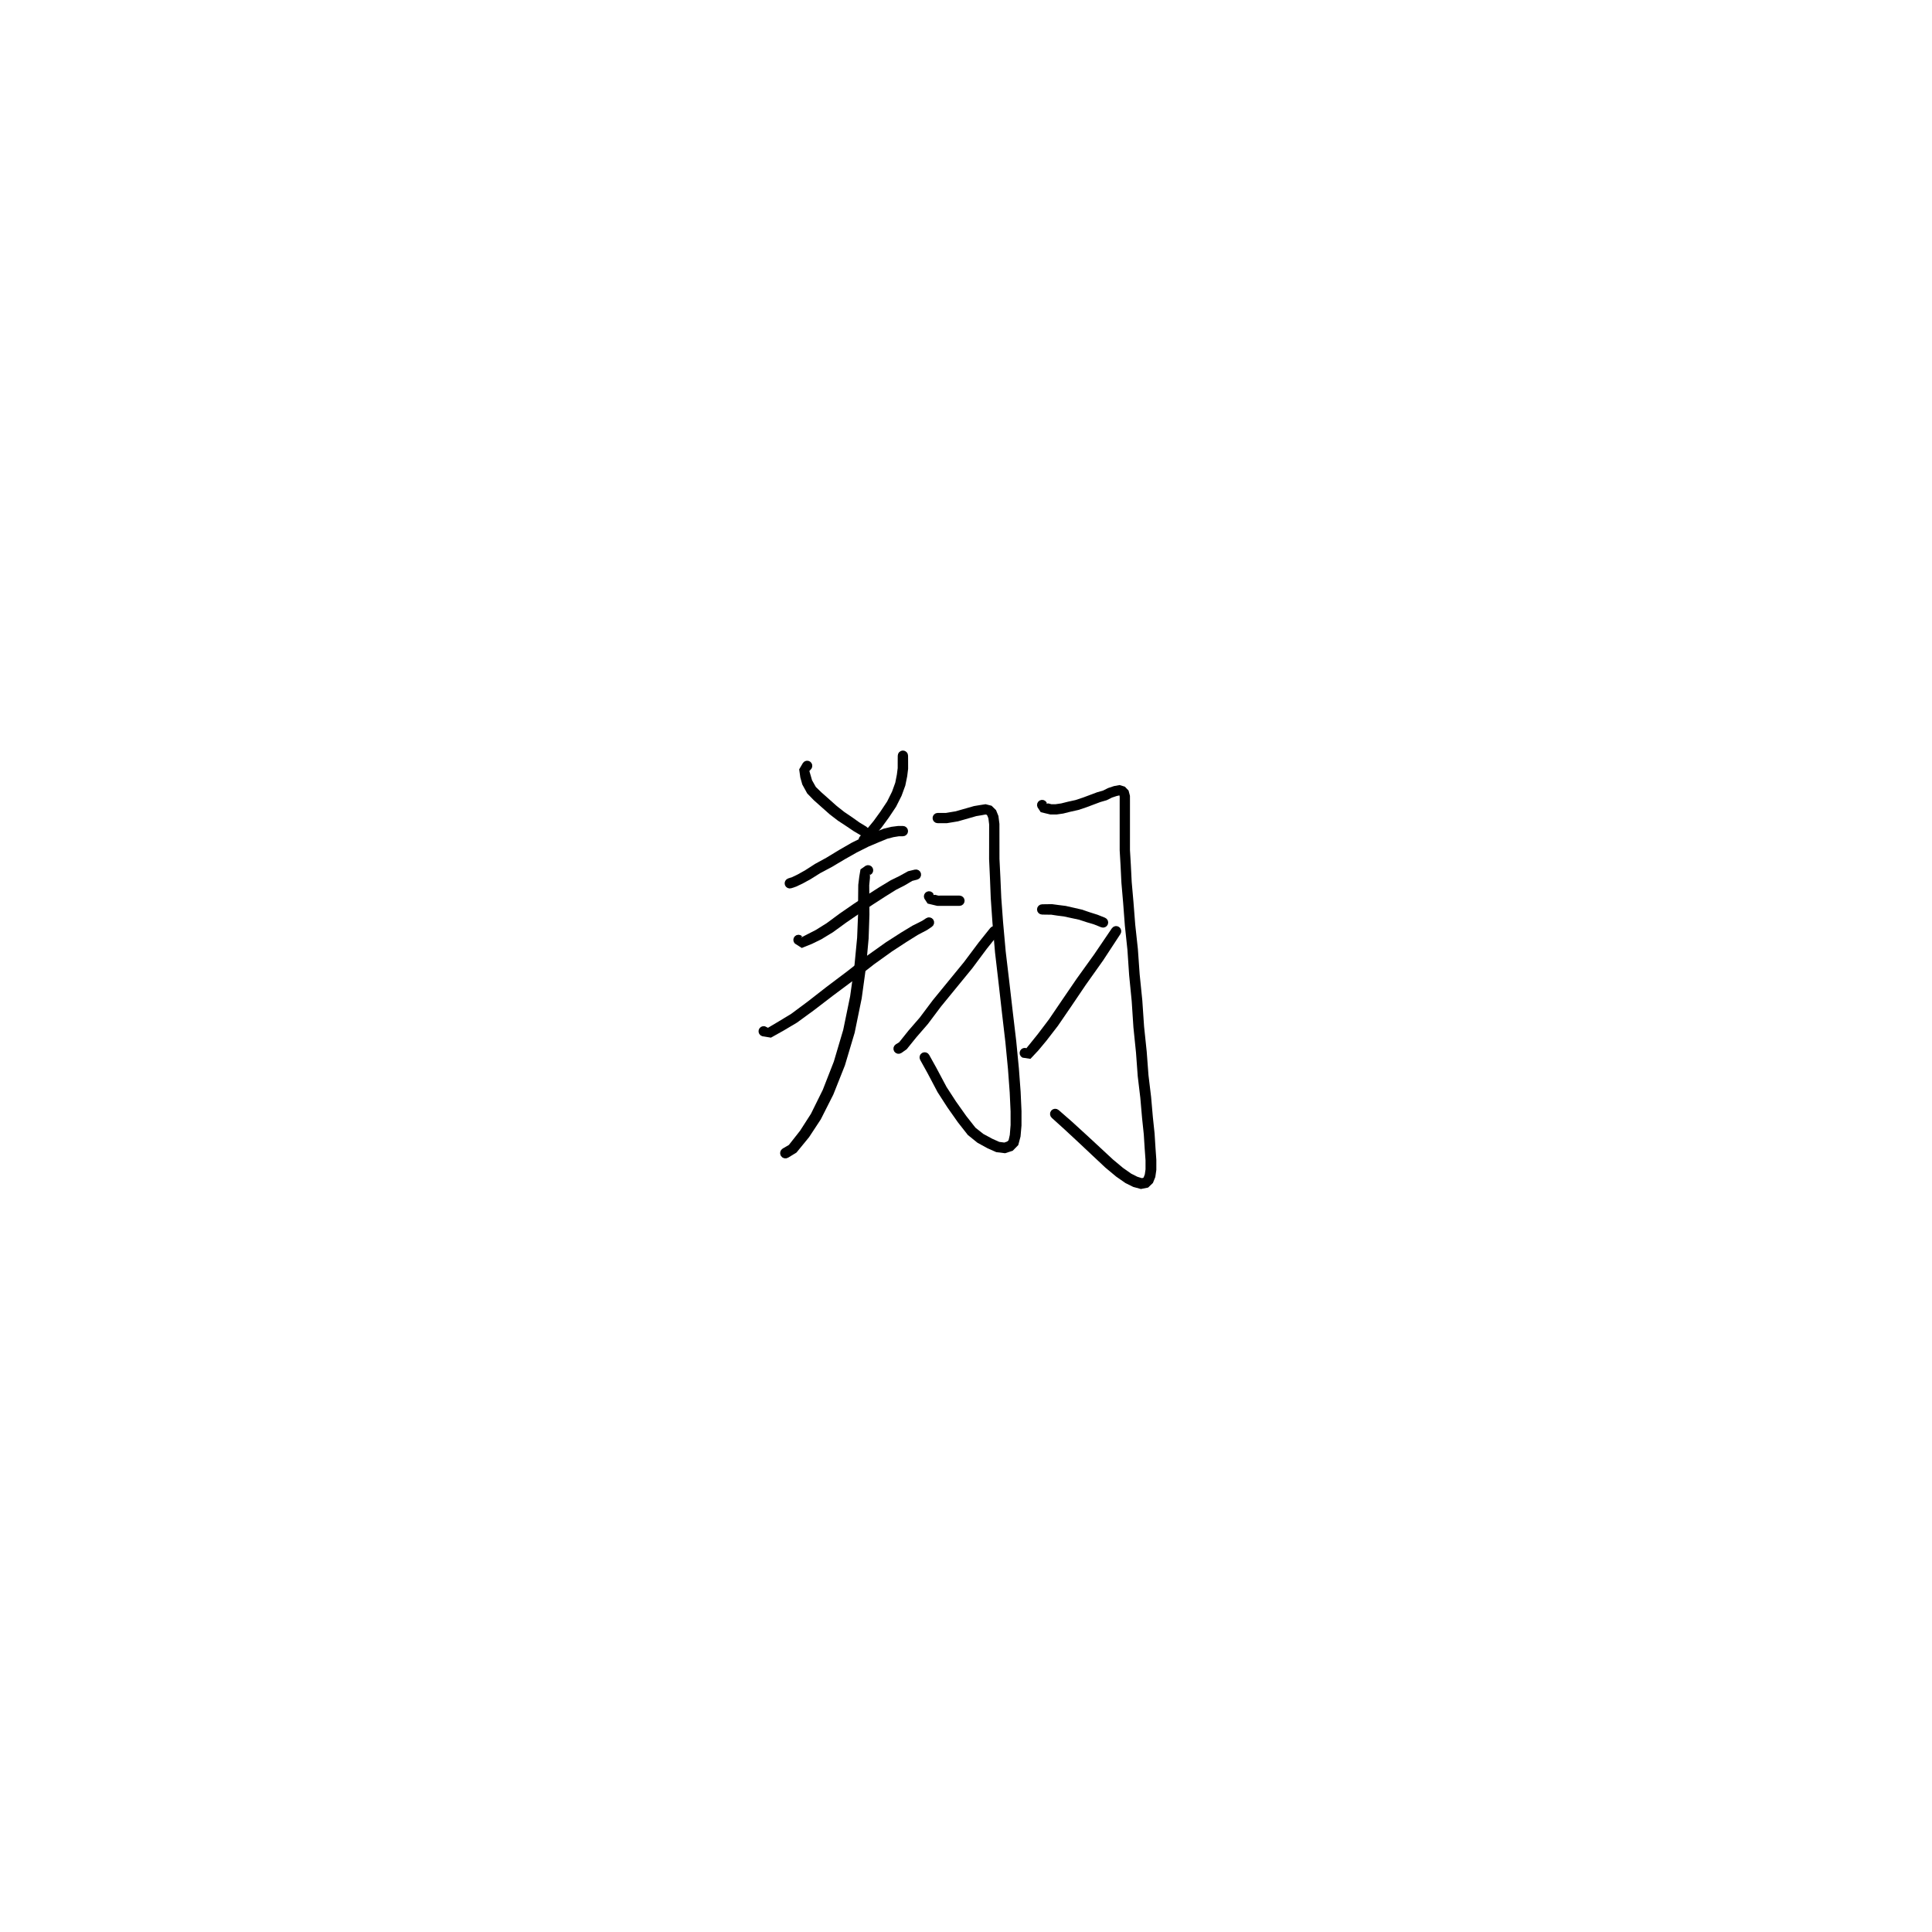
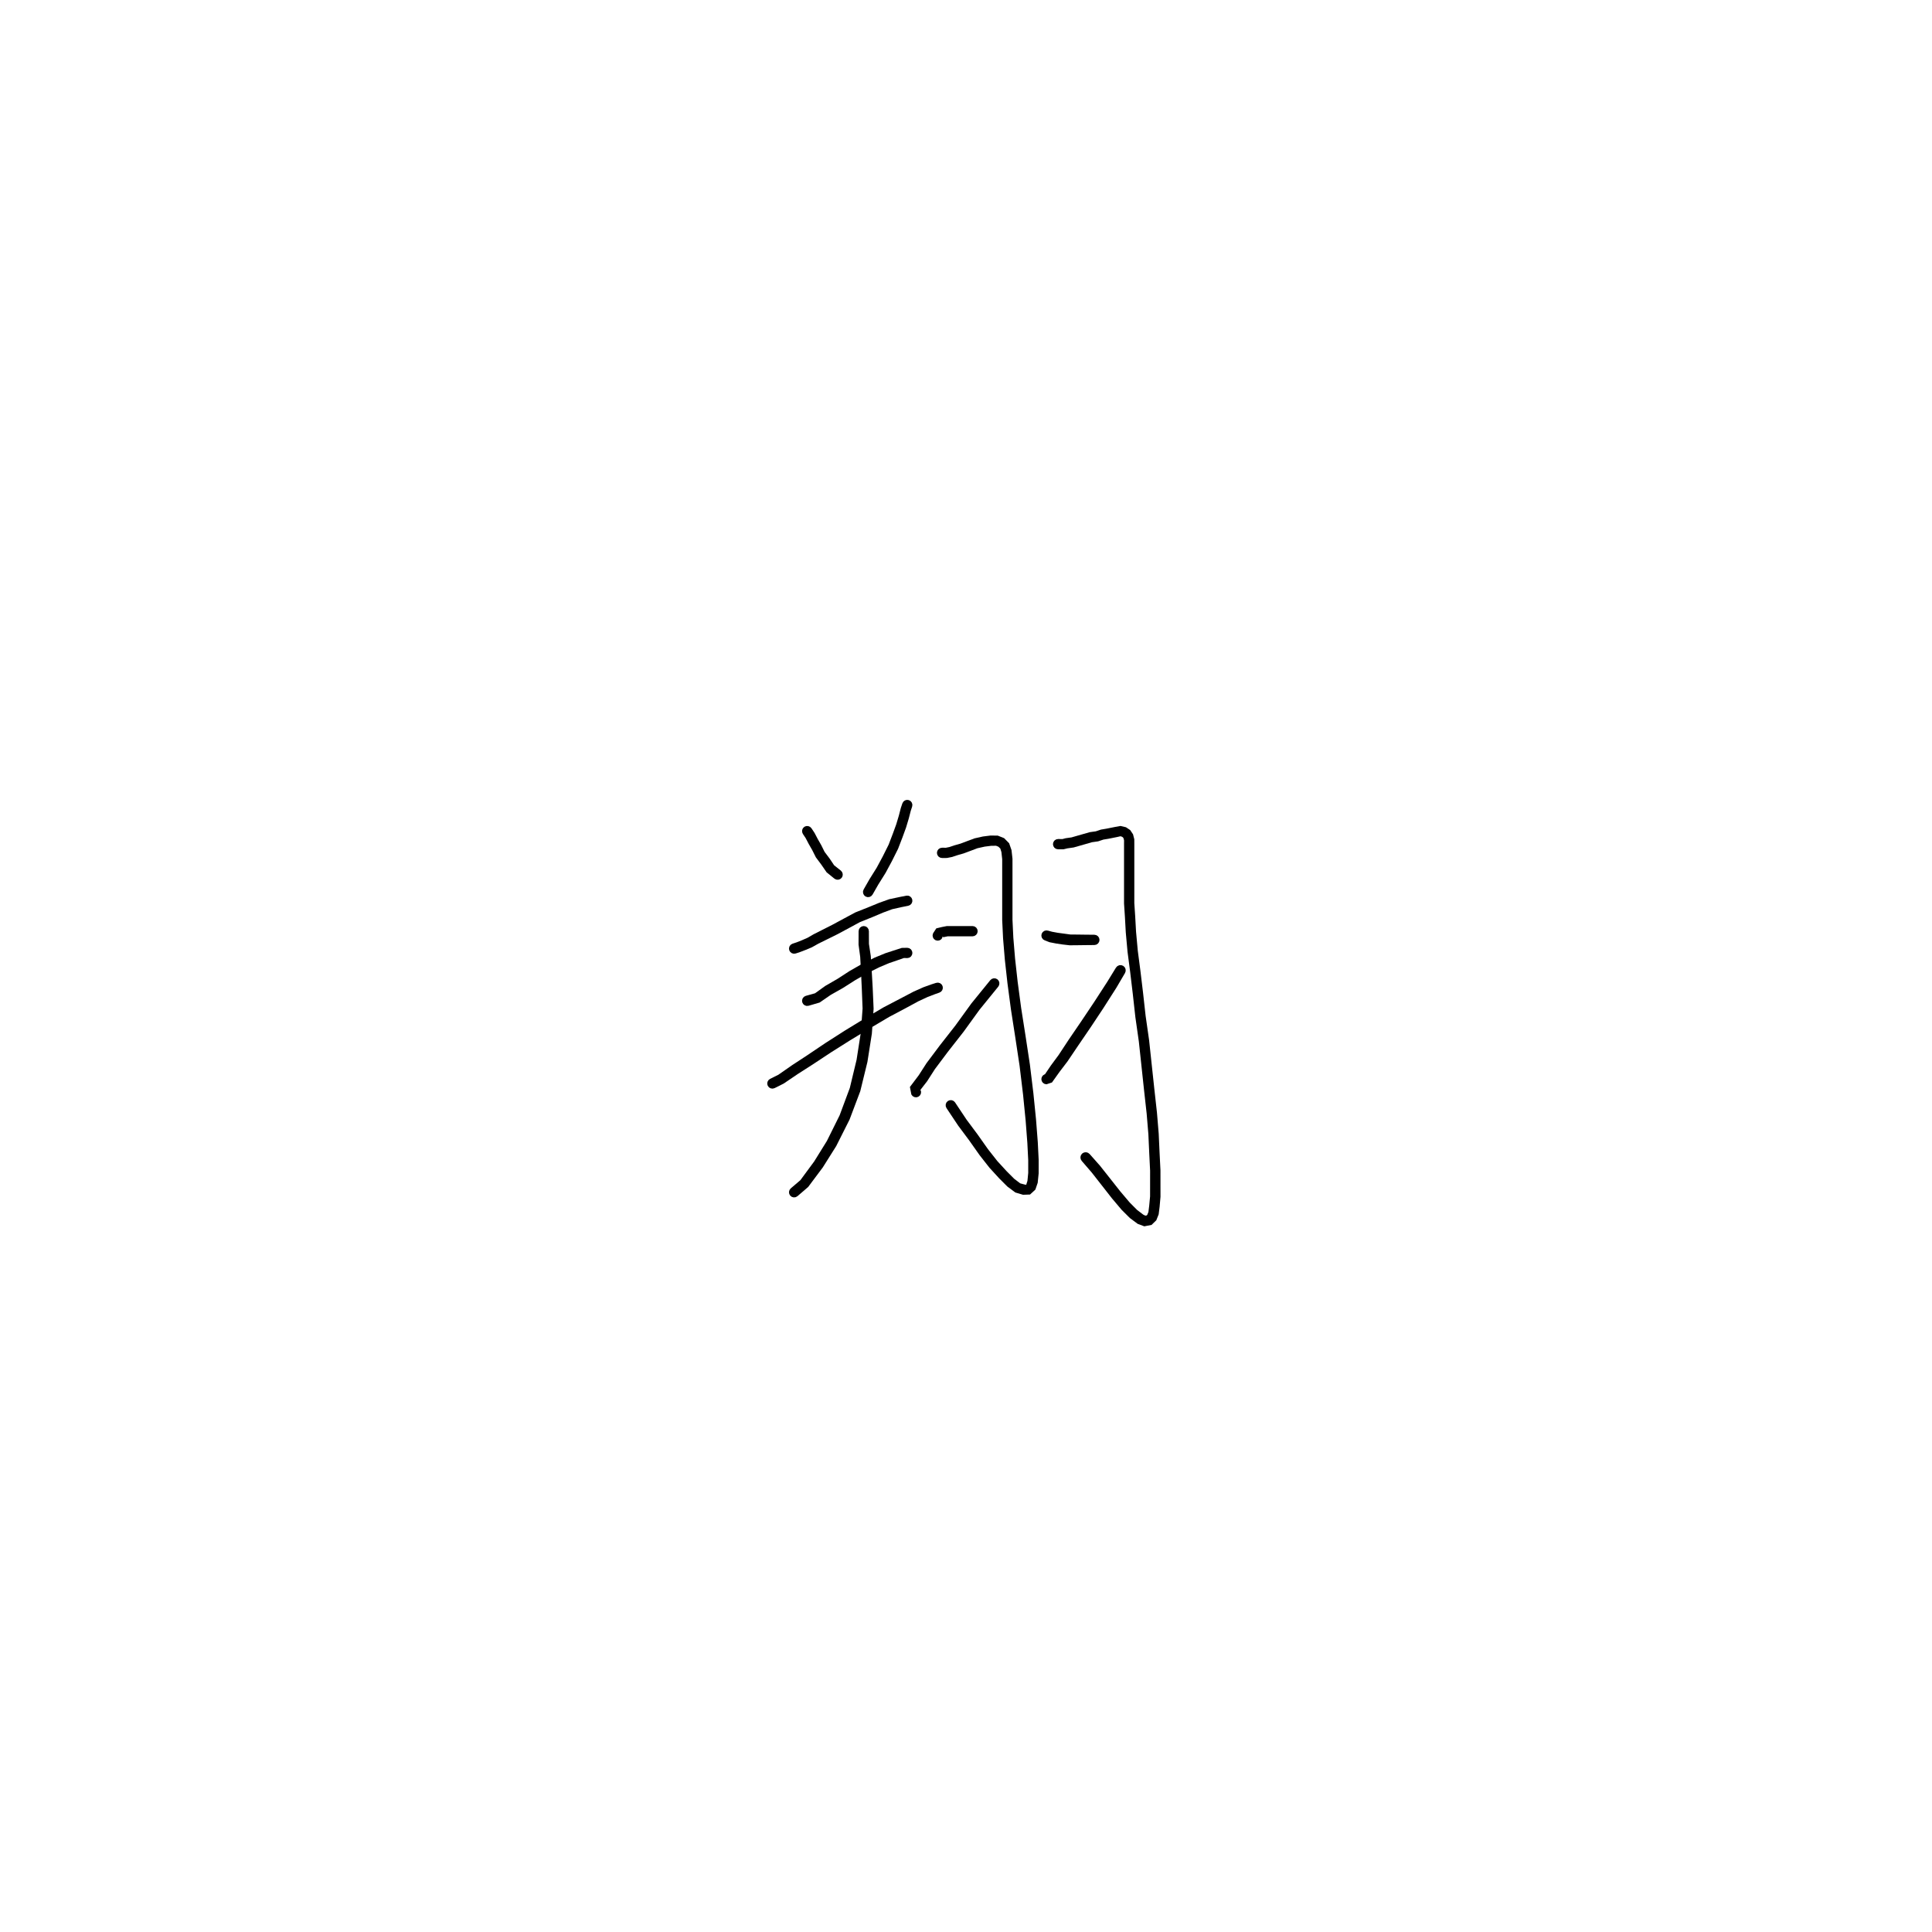
<svg xmlns="http://www.w3.org/2000/svg" viewBox="-300 -300 900 900" width="900" height="900" overflow="visible">
-   <path d="M 74.02 55.428 L 72.29 58.388 L 72.822 62.188 L 73.744 65.453 L 76.031 69.615 L 79.139 72.801 L 82.834 76.093 L 86.55 79.384 L 90.355 82.304 L 94.082 84.751 L 97.669 87.171 L 101.132 89.217 L 102.012 89.532 L 102.946 89.487 L 103.791 89.088 L 104.42 88.395 L 104.735 87.515 L 104.69 86.581 L 104.29 85.736 L 103.598 85.107 L 100.304 83.099 L 96.864 80.655 L 93.293 78.236 L 89.802 75.481 L 86.22 72.285 L 82.617 69.091 L 80.05 66.601 L 78.283 63.466 L 77.583 61.055 L 77.034 59.179 L 78.007 58.086 L 78.364 57.222 L 78.363 56.287 L 78.005 55.423 L 77.343 54.763 L 76.479 54.406 L 75.544 54.407 L 74.68 54.766 Z" fill="black" fill-rule="nonzero" />
-   <path d="M 123.004 52.703 L 123.01 52.027 L 122.827 51.108 L 122.307 50.328 L 121.527 49.808 L 120.608 49.625 L 119.689 49.808 L 118.909 50.328 L 118.389 51.108 L 118.206 52.027 L 118.212 52.703 L 118.394 53.62 L 118.914 54.397 L 119.691 54.917 L 120.608 55.099 L 121.525 54.917 L 122.303 54.397 L 122.822 53.62 Z M 118.206 52.027 L 118.191 53.514 L 118.182 55.135 L 118.179 57.811 L 117.798 60.815 L 117.055 64.603 L 115.551 68.765 L 113.255 73.38 L 110.122 78.088 L 106.958 82.45 L 103.277 86.922 L 100.67 89.522 L 100.151 90.299 L 99.969 91.216 L 100.151 92.133 L 100.67 92.911 L 101.448 93.43 L 102.365 93.612 L 103.282 93.43 L 104.059 92.911 L 106.859 90.106 L 110.744 85.388 L 114.067 80.831 L 117.42 75.809 L 119.99 70.695 L 121.729 65.938 L 122.607 61.617 L 123.038 58.135 L 123.034 55.135 L 123.025 53.514 L 123.01 52.027 L 122.827 51.108 L 122.307 50.328 L 121.527 49.808 L 120.608 49.625 L 119.689 49.808 L 118.909 50.328 L 118.389 51.108 Z" fill="black" fill-rule="nonzero" />
-   <path d="M 68.663 113.76 L 70.854 113.023 L 73.882 111.594 L 77.67 109.518 L 82.119 106.722 L 87.388 103.926 L 93.511 100.294 L 99.113 97.118 L 104.649 94.34 L 109.401 92.335 L 113.286 90.738 L 116.224 89.972 L 118.781 89.559 L 120.608 89.558 L 121.525 89.376 L 122.303 88.857 L 122.822 88.079 L 123.004 87.162 L 122.822 86.245 L 122.303 85.468 L 121.525 84.948 L 120.608 84.766 L 118.381 84.766 L 115.262 85.163 L 111.714 86.019 L 107.491 87.665 L 102.513 89.714 L 96.698 92.611 L 90.949 95.923 L 84.909 99.588 L 79.638 102.468 L 75.167 105.347 L 71.658 107.325 L 69.011 108.599 L 67.148 109.213 L 66.335 109.676 L 65.762 110.415 L 65.515 111.317 L 65.632 112.244 L 66.095 113.057 L 66.834 113.63 L 67.736 113.877 Z" fill="black" fill-rule="nonzero" />
-   <path d="M 70.265 139.532 L 73.497 141.603 L 78.29 139.667 L 82.524 137.6 L 87.994 134.285 L 94.133 129.814 L 100.582 125.399 L 106.625 121.36 L 112.25 117.719 L 117.397 114.505 L 121.38 112.473 L 124.969 110.354 L 127.27 109.757 L 128.116 109.358 L 128.744 108.665 L 129.059 107.785 L 129.014 106.851 L 128.615 106.006 L 127.922 105.378 L 127.042 105.062 L 126.108 105.108 L 123.004 105.862 L 119.025 108.068 L 114.901 110.089 L 109.506 113.362 L 103.781 117.019 L 97.661 121.087 L 91.137 125.591 L 85.114 130.04 L 80.043 133.211 L 76.169 135.198 L 73.125 136.775 L 73.654 136.143 L 72.876 135.624 L 71.959 135.442 L 71.042 135.624 L 70.265 136.143 L 69.746 136.921 L 69.563 137.838 L 69.746 138.755 Z" fill="black" fill-rule="nonzero" />
-   <path d="M 55.162 182.73 L 59.135 183.376 L 65.075 180.054 L 71.304 176.351 L 79.134 170.631 L 88.084 163.767 L 97.839 156.49 L 107.152 149.221 L 115.562 143.187 L 122.363 138.752 L 127.511 135.534 L 131.933 133.197 L 134.099 131.724 L 134.761 131.063 L 135.12 130.2 L 135.121 129.265 L 134.764 128.401 L 134.104 127.739 L 133.24 127.38 L 132.305 127.379 L 131.441 127.736 L 129.553 128.965 L 125.056 131.223 L 119.664 134.491 L 112.681 138.975 L 104.064 145.103 L 94.728 152.429 L 85.024 159.746 L 76.137 166.667 L 68.561 172.297 L 62.627 175.892 L 57.757 178.786 L 56.324 178.081 L 55.391 178.035 L 54.51 178.351 L 53.818 178.979 L 53.419 179.824 L 53.373 180.758 L 53.688 181.638 L 54.317 182.331 Z" fill="black" fill-rule="nonzero" />
-   <path d="M 103.32 103.262 L 100.853 104.987 L 100.279 108.378 L 99.81 112.186 L 99.75 117.973 L 99.715 126.025 L 99.281 136.845 L 98.044 149.682 L 96.021 164.127 L 92.808 179.739 L 88.432 194.52 L 83.285 207.695 L 77.773 218.845 L 72.705 226.736 L 67.485 233.364 L 64.607 235.043 L 63.893 235.691 L 63.481 236.563 L 63.434 237.526 L 63.76 238.433 L 64.407 239.148 L 65.279 239.559 L 66.242 239.606 L 67.15 239.281 L 71.028 236.907 L 76.889 229.751 L 82.362 221.426 L 88.202 209.872 L 93.595 196.291 L 98.138 181.072 L 101.412 165.062 L 103.443 150.318 L 104.638 137.209 L 105.014 126.137 L 104.979 117.973 L 104.919 112.408 L 105.261 108.919 L 105.228 107.175 L 105.464 107.549 L 106.202 106.975 L 106.665 106.163 L 106.782 105.236 L 106.535 104.334 L 105.962 103.595 L 105.15 103.132 L 104.222 103.015 Z" fill="black" fill-rule="nonzero" />
-   <path d="M 136.824 83.477 L 138.851 83.477 L 141.095 83.467 L 143.705 83.039 L 146.282 82.605 L 149.239 81.764 L 152.077 80.953 L 154.796 80.173 L 157.083 79.796 L 159.122 79.423 L 159.554 79.513 L 159.927 79.919 L 160.435 81.215 L 160.783 84.045 L 160.775 88.378 L 160.77 93.243 L 160.758 100.199 L 161.149 108.757 L 161.537 118.52 L 162.331 129.929 L 163.529 143.769 L 165.139 157.587 L 166.747 171.778 L 168.353 185.542 L 169.557 198.057 L 170.361 208.94 L 170.764 217.77 L 170.771 224.098 L 170.404 228.679 L 169.844 231.172 L 169.185 231.772 L 167.863 232.242 L 165.499 231.94 L 162.256 230.488 L 158.057 228.218 L 154.412 225.331 L 150.135 219.898 L 145.319 213.101 L 140.938 206.355 L 136.23 197.509 L 132.838 191.404 L 132.233 190.691 L 131.402 190.264 L 130.47 190.187 L 129.58 190.473 L 128.867 191.078 L 128.439 191.909 L 128.363 192.841 L 128.649 193.731 L 132.014 199.788 L 136.764 208.781 L 141.303 215.818 L 146.217 222.805 L 150.858 228.723 L 155.321 232.322 L 160.041 234.917 L 164.096 236.709 L 168.218 237.217 L 171.761 236.066 L 174.345 233.423 L 175.406 229.429 L 175.851 224.28 L 175.858 217.636 L 175.45 208.628 L 174.632 197.619 L 173.404 184.998 L 171.767 171.195 L 170.132 157.008 L 168.498 143.258 L 167.264 129.531 L 166.436 118.237 L 166.013 108.541 L 165.593 100.072 L 165.581 93.243 L 165.576 88.378 L 165.569 83.793 L 165.105 80.137 L 163.991 77.379 L 161.932 75.352 L 159.122 74.631 L 156.295 75.069 L 153.718 75.503 L 150.761 76.345 L 147.923 77.155 L 145.204 77.935 L 142.917 78.312 L 140.661 78.695 L 138.851 78.685 L 136.824 78.685 L 135.907 78.867 L 135.13 79.387 L 134.61 80.164 L 134.428 81.081 L 134.61 81.998 L 135.13 82.775 L 135.907 83.295 Z" fill="black" fill-rule="nonzero" />
-   <path d="M 130.627 118.639 L 132.117 120.913 L 134.733 121.539 L 136.559 121.979 L 138.851 121.994 L 141.284 121.994 L 143.581 121.996 L 146.959 121.991 L 147.876 121.808 L 148.654 121.289 L 149.173 120.512 L 149.356 119.595 L 149.173 118.678 L 148.654 117.9 L 147.876 117.381 L 146.959 117.198 L 143.581 117.193 L 141.284 117.195 L 138.851 117.195 L 137.089 117.21 L 135.673 116.839 L 134.775 116.925 L 134.914 116.496 L 134.34 115.757 L 133.528 115.294 L 132.6 115.177 L 131.699 115.424 L 130.96 115.998 L 130.497 116.81 L 130.38 117.737 Z" fill="black" fill-rule="nonzero" />
-   <path d="M 119.91 190.507 L 122.353 188.804 L 126.913 183.167 L 132.221 177.047 L 138.315 168.922 L 145.582 160.04 L 152.913 151.08 L 159.67 142.002 L 165.047 135.281 L 165.477 134.451 L 165.557 133.519 L 165.275 132.628 L 164.673 131.913 L 163.843 131.482 L 162.911 131.402 L 162.02 131.685 L 161.305 132.287 L 155.871 139.08 L 149.114 148.109 L 141.85 156.987 L 134.523 165.943 L 128.455 174.034 L 123.222 180.076 L 118.863 185.52 L 117.252 186.52 L 116.59 187.18 L 116.231 188.044 L 116.23 188.979 L 116.587 189.843 L 117.248 190.505 L 118.111 190.863 L 119.046 190.864 Z" fill="black" fill-rule="nonzero" />
-   <path d="M 183.33 76.072 L 184.819 78.345 L 187.435 78.975 L 189.288 79.419 L 192.144 79.425 L 195.269 78.98 L 198.591 78.151 L 202.332 77.313 L 206.136 76.044 L 209.422 74.811 L 212.582 73.625 L 215.522 72.777 L 218.016 71.536 L 220.158 70.825 L 221.554 70.504 L 221.537 70.568 L 221.438 70.396 L 221.602 71.184 L 221.59 73.378 L 221.59 75.811 L 221.59 78.649 L 221.59 81.892 L 221.59 85.946 L 221.59 90.405 L 221.591 96.158 L 221.997 103.102 L 222.4 111.248 L 223.204 120.602 L 224.003 131.17 L 225.202 142.511 L 225.995 154.262 L 227.193 166.422 L 227.99 178.589 L 229.194 190.358 L 229.996 201.322 L 231.208 211.478 L 232.015 220.78 L 232.823 228.459 L 233.226 234.898 L 233.63 240.506 L 233.633 244.725 L 233.298 247.091 L 232.791 248.391 L 232.585 248.683 L 231.9 248.818 L 229.8 248.169 L 226.948 246.727 L 223.13 244.041 L 218.407 240.095 L 212.359 234.475 L 206.249 228.818 L 199.31 222.476 L 193.162 217.11 L 192.347 216.632 L 191.412 216.503 L 190.498 216.741 L 189.745 217.311 L 189.268 218.126 L 189.138 219.061 L 189.376 219.975 L 189.946 220.728 L 195.96 226.172 L 202.805 232.533 L 208.857 238.227 L 214.972 243.959 L 219.978 248.121 L 224.269 251.111 L 227.903 252.912 L 231.478 253.884 L 234.848 253.209 L 237.074 251.068 L 238.188 248.314 L 238.664 245.005 L 238.667 240.305 L 238.261 234.562 L 237.853 228.028 L 237.039 220.301 L 236.225 210.955 L 235.004 200.84 L 234.185 189.912 L 232.956 178.168 L 232.131 166.01 L 230.897 153.846 L 230.068 142.084 L 228.835 130.722 L 228.013 120.209 L 227.195 110.914 L 226.787 102.844 L 226.381 96.004 L 226.383 90.405 L 226.383 85.946 L 226.383 81.892 L 226.383 78.649 L 226.383 75.811 L 226.383 73.378 L 226.371 70.708 L 225.724 68.253 L 224.003 66.459 L 221.554 65.712 L 218.897 66.202 L 216.173 67.112 L 213.802 68.304 L 211.067 69.078 L 207.74 70.324 L 204.54 71.523 L 201.047 72.687 L 197.49 73.471 L 194.326 74.263 L 191.775 74.629 L 189.766 74.635 L 188.376 74.268 L 187.478 74.358 L 187.616 73.928 L 187.043 73.19 L 186.231 72.727 L 185.303 72.61 L 184.401 72.857 L 183.663 73.43 L 183.2 74.242 L 183.083 75.17 Z" fill="black" fill-rule="nonzero" />
-   <path d="M 185.473 126.045 L 187.5 126.077 L 189.744 126.104 L 192.442 126.516 L 195.581 126.908 L 199.127 127.679 L 202.657 128.435 L 206.22 129.602 L 209.675 130.638 L 212.961 131.955 L 213.881 132.126 L 214.795 131.932 L 215.566 131.403 L 216.076 130.62 L 216.247 129.701 L 216.054 128.786 L 215.525 128.015 L 214.741 127.505 L 211.27 126.119 L 207.699 124.992 L 203.965 123.727 L 200.197 122.862 L 196.446 122.011 L 193.099 121.592 L 190.121 121.194 L 187.5 121.22 L 185.473 121.252 L 184.556 121.435 L 183.779 121.954 L 183.259 122.732 L 183.077 123.649 L 183.259 124.566 L 183.779 125.343 L 184.556 125.862 Z" fill="black" fill-rule="nonzero" />
-   <path d="M 176.293 192.684 L 180.015 193.257 L 183.718 189.307 L 187.463 184.807 L 192.83 177.85 L 198.964 168.889 L 205.812 158.761 L 213.895 147.374 L 221.926 135.113 L 222.283 134.249 L 222.282 133.314 L 221.923 132.45 L 221.262 131.79 L 220.397 131.433 L 219.462 131.434 L 218.599 131.793 L 217.939 132.455 L 209.754 144.518 L 201.62 155.834 L 194.685 165.976 L 188.656 174.853 L 183.483 181.68 L 179.931 186.098 L 177.418 189.176 L 178.436 188.397 L 177.535 188.15 L 176.607 188.267 L 175.795 188.73 L 175.222 189.469 L 174.975 190.371 L 175.092 191.298 L 175.555 192.111 Z" fill="black" fill-rule="nonzero" />
+   <path d="M 74.02 88.491 L 75.295 90.397 L 76.75 93.178 L 78.359 95.993 L 80.063 99.378 L 82.577 102.744 L 85.073 106.365 L 88.706 109.304 L 89.536 109.734 L 90.467 109.814 L 91.359 109.531 L 92.074 108.929 L 92.504 108.099 L 92.584 107.168 L 92.302 106.277 L 91.7 105.561 L 88.576 103.095 L 86.477 99.959 L 84.127 96.838 L 82.587 93.737 L 80.953 90.876 L 79.435 87.982 L 78.007 85.833 L 77.347 85.171 L 76.483 84.812 L 75.548 84.811 L 74.684 85.168 L 74.022 85.829 L 73.664 86.692 L 73.663 87.627 Z" fill="black" fill-rule="nonzero" />
+   <path d="M 120.362 74.242 L 119.646 76.366 L 118.697 80.025 L 117.515 83.969 L 115.924 88.345 L 113.955 93.485 L 111.182 99.031 L 108.402 104.2 L 105.04 109.578 L 102.311 114.352 L 102.015 115.238 L 102.08 116.171 L 102.497 117.008 L 103.203 117.621 L 104.09 117.918 L 105.022 117.852 L 105.859 117.435 L 106.472 116.729 L 109.149 112.044 L 112.544 106.611 L 115.439 101.239 L 118.342 95.434 L 120.427 90.034 L 122.08 85.491 L 123.33 81.326 L 124.273 77.688 L 124.908 75.758 L 125.025 74.83 L 124.778 73.928 L 124.205 73.19 L 123.393 72.727 L 122.465 72.61 L 121.564 72.857 L 120.825 73.43 Z" fill="black" fill-rule="nonzero" />
+   <path d="M 70.69 144.165 L 72.778 143.468 L 75.306 142.5 L 78.316 141.227 L 81.213 139.596 L 85.229 137.619 L 90.14 135.191 L 95.445 132.343 L 100.58 129.565 L 106.544 127.163 L 111.367 125.123 L 115.614 123.546 L 119.75 122.615 L 123.105 121.944 L 123.969 121.586 L 124.629 120.924 L 124.986 120.06 L 124.985 119.125 L 124.626 118.261 L 123.964 117.601 L 123.1 117.244 L 122.165 117.245 L 118.763 117.925 L 114.251 118.886 L 109.579 120.552 L 104.672 122.567 L 98.474 125.03 L 93.068 127.928 L 87.833 130.755 L 83.015 133.192 L 78.922 135.269 L 76.143 136.881 L 73.477 138.041 L 71.141 138.964 L 69.175 139.619 L 68.362 140.082 L 67.789 140.82 L 67.542 141.722 L 67.659 142.65 L 68.122 143.462 L 68.861 144.035 L 69.763 144.282 Z" fill="black" fill-rule="nonzero" />
+   <path d="M 76.672 168.52 L 81.819 167.017 L 87.051 163.418 L 92.702 160.222 L 98.392 156.597 L 103.952 153.422 L 109.489 150.639 L 114.188 148.653 L 117.729 147.445 L 121.112 146.268 L 122.635 146.315 L 123.552 146.133 L 124.33 145.613 L 124.849 144.836 L 125.031 143.919 L 124.849 143.002 L 124.33 142.225 L 123.552 141.705 L 122.635 141.523 L 120.105 141.57 L 116.189 142.825 L 112.434 144.05 L 107.403 146.118 L 101.589 149.011 L 95.797 152.322 L 90.135 155.994 L 84.436 159.285 L 79.667 162.713 L 75.355 163.912 L 74.524 164.339 L 73.919 165.052 L 73.633 165.943 L 73.709 166.875 L 74.137 167.706 L 74.85 168.311 L 75.74 168.597 Z" fill="black" fill-rule="nonzero" />
+   <path d="M 60.869 206.873 L 65.107 204.743 L 71.694 200.277 L 78.597 195.862 L 87.125 190.231 L 96.02 184.615 L 105.32 178.979 L 114.168 173.738 L 121.804 169.692 L 127.812 166.436 L 132.1 164.445 L 135.614 163.097 L 137.582 162.408 L 138.394 161.945 L 138.968 161.207 L 139.215 160.305 L 139.098 159.377 L 138.635 158.565 L 137.896 157.992 L 136.994 157.745 L 136.067 157.862 L 133.981 158.525 L 130.197 159.879 L 125.566 161.943 L 119.412 165.173 L 111.643 169.235 L 102.653 174.535 L 93.304 180.25 L 84.361 185.986 L 75.863 191.706 L 68.982 196.209 L 62.595 200.662 L 58.726 202.586 L 57.987 203.16 L 57.524 203.972 L 57.407 204.9 L 57.654 205.801 L 58.227 206.54 L 59.04 207.003 L 59.967 207.12 Z" fill="black" fill-rule="nonzero" />
+   <path d="M 99.969 133.784 L 99.945 140.032 L 100.716 145.779 L 101.078 152.571 L 101.447 160.253 L 101.823 169.815 L 101.016 180.917 L 99.031 193.684 L 95.873 206.817 L 91.138 219.536 L 85.199 231.5 L 79.268 241.059 L 72.851 249.766 L 68.373 253.586 L 67.795 254.321 L 67.543 255.222 L 67.655 256.15 L 68.113 256.965 L 68.848 257.542 L 69.749 257.795 L 70.677 257.683 L 71.492 257.225 L 76.474 252.936 L 83.3 243.806 L 89.53 233.906 L 95.754 221.545 L 100.749 208.318 L 104.078 194.694 L 106.146 181.515 L 106.96 169.914 L 106.526 160.017 L 106.084 152.293 L 105.635 145.303 L 104.785 139.698 L 104.761 133.784 L 104.579 132.867 L 104.059 132.089 L 103.282 131.57 L 102.365 131.388 L 101.448 131.57 L 100.67 132.089 L 100.151 132.867 Z" fill="black" fill-rule="nonzero" />
+   <path d="M 138.851 99.694 L 141.117 99.682 L 143.536 99.204 L 146.043 98.371 L 148.933 97.544 L 152.26 96.298 L 155.338 95.137 L 158.727 94.387 L 161.713 94.013 L 163.998 93.985 L 165.09 94.426 L 165.986 95.287 L 166.502 96.956 L 166.864 100.261 L 166.861 104.189 L 166.861 109.054 L 166.861 114.73 L 166.861 121.216 L 166.861 128.575 L 167.271 137.186 L 168.088 146.991 L 169.309 157.995 L 170.932 170.21 L 172.954 183.205 L 174.968 196.543 L 176.575 209.863 L 177.779 221.973 L 178.582 232.456 L 178.985 240.475 L 178.989 246.389 L 178.626 250.093 L 178.085 251.796 L 178.138 251.926 L 177.356 251.809 L 175.257 251.25 L 172.472 249.14 L 168.972 245.638 L 164.604 240.88 L 160.238 235.327 L 155.387 228.457 L 150.271 221.595 L 144.899 213.536 L 144.239 212.874 L 143.375 212.515 L 142.44 212.514 L 141.576 212.871 L 140.914 213.531 L 140.556 214.395 L 140.555 215.33 L 140.912 216.194 L 146.35 224.351 L 151.505 231.273 L 156.383 238.187 L 160.936 243.984 L 165.488 248.956 L 169.285 252.752 L 172.987 255.506 L 176.563 256.57 L 179.835 256.453 L 182.321 254.15 L 183.401 250.988 L 183.849 246.584 L 183.853 240.336 L 183.445 232.139 L 182.627 221.54 L 181.398 209.327 L 179.762 195.889 L 177.721 182.471 L 175.689 169.52 L 174.07 157.41 L 172.858 146.523 L 172.053 136.868 L 171.652 128.452 L 171.653 121.216 L 171.653 114.73 L 171.653 109.054 L 171.653 104.189 L 171.65 100.009 L 171.201 96.017 L 170.095 92.821 L 167.748 90.439 L 164.786 89.258 L 161.395 89.231 L 157.894 89.667 L 153.986 90.539 L 150.578 91.81 L 147.418 92.997 L 144.633 93.791 L 142.275 94.58 L 140.64 94.913 L 138.851 94.901 L 137.934 95.083 L 137.157 95.603 L 136.638 96.38 L 136.455 97.297 L 136.638 98.214 L 137.157 98.992 L 137.934 99.511 Z" fill="black" fill-rule="nonzero" />
+   <path d="M 138.968 136.882 L 138.829 136.453 L 139.678 136.548 L 141.501 136.17 L 143.716 136.18 L 146.554 136.18 L 149.662 136.18 L 153.041 136.18 L 153.958 135.998 L 154.735 135.478 L 155.254 134.701 L 155.437 133.784 L 155.254 132.867 L 154.735 132.089 L 153.958 131.57 L 153.041 131.388 L 149.662 131.388 L 146.554 131.388 L 143.716 131.388 L 141.067 131.397 L 138.836 131.83 L 136.171 132.466 L 134.681 134.739 L 134.434 135.641 L 134.551 136.569 L 135.014 137.381 L 135.753 137.954 L 136.654 138.201 L 137.582 138.084 L 138.394 137.621 Z" fill="black" fill-rule="nonzero" />
+   <path d="M 128.832 207.712 L 128.157 208.504 L 131.896 203.671 L 135.539 198.004 L 141.563 189.972 L 148.875 180.629 L 156.291 170.38 L 165.035 159.619 L 165.472 158.792 L 165.559 157.862 L 165.283 156.968 L 164.687 156.248 L 163.86 155.812 L 162.929 155.725 L 162.036 156 L 161.316 156.597 L 152.493 167.458 L 145.044 177.749 L 137.761 187.055 L 131.623 195.24 L 127.969 200.923 L 123.87 206.361 L 124.546 209.855 L 125.119 210.594 L 125.931 211.057 L 126.859 211.174 L 127.761 210.927 L 128.499 210.354 L 128.962 209.542 L 129.079 208.614 Z" fill="black" fill-rule="nonzero" />
+   <path d="M 193.581 90.847 L 192.905 90.847 L 191.988 91.029 L 191.211 91.549 L 190.692 92.326 L 190.509 93.243 L 190.692 94.16 L 191.211 94.938 L 191.988 95.457 L 192.905 95.639 L 193.581 95.639 L 194.498 95.457 L 195.275 94.938 L 195.795 94.16 L 195.977 93.243 L 195.795 92.326 L 195.275 91.549 L 194.498 91.029 Z M 192.905 95.639 L 195.449 95.627 L 197.253 95.195 L 200.164 94.775 L 203.158 93.926 L 205.996 93.115 L 208.678 92.343 L 211.552 91.929 L 214.027 91.108 L 216.307 90.736 L 218.375 90.323 L 220.402 89.917 L 221.959 89.558 L 222.637 89.77 L 223.103 90.073 L 223.406 90.539 L 223.632 91.481 L 223.617 93.243 L 223.617 95.27 L 223.617 97.703 L 223.617 100.541 L 223.617 103.784 L 223.617 107.432 L 223.617 111.081 L 223.617 115.541 L 223.619 120.896 L 224.027 127.037 L 224.433 134.369 L 225.249 143.373 L 226.468 152.73 L 227.679 162.843 L 228.896 173.817 L 230.514 185.164 L 231.726 196.473 L 232.941 207.829 L 234.156 218.749 L 234.96 228.4 L 235.363 237.277 L 235.763 245.335 L 235.759 252.162 L 235.752 257.331 L 235.348 261.637 L 234.979 264.585 L 234.467 265.858 L 234.229 266.161 L 233.559 266.302 L 232.599 265.835 L 229.71 263.649 L 226.268 260.186 L 221.893 255.024 L 217.447 249.393 L 212.393 243.006 L 207.581 237.581 L 206.826 237 L 205.906 236.752 L 204.961 236.875 L 204.135 237.351 L 203.554 238.106 L 203.306 239.027 L 203.429 239.972 L 203.905 240.798 L 208.553 246.184 L 213.499 252.499 L 217.972 258.219 L 222.515 263.598 L 226.371 267.432 L 229.968 270.111 L 233.063 271.266 L 236.447 270.596 L 238.641 268.466 L 239.75 265.686 L 240.192 262.147 L 240.6 257.533 L 240.592 252.162 L 240.588 245.205 L 240.178 237.048 L 239.77 228.086 L 238.952 218.278 L 237.734 207.306 L 236.517 195.96 L 235.297 184.566 L 233.672 173.21 L 232.457 162.292 L 231.235 152.135 L 230.021 142.843 L 229.215 134.01 L 228.811 126.747 L 228.408 120.725 L 228.41 115.541 L 228.41 111.081 L 228.41 107.432 L 228.41 103.784 L 228.41 100.541 L 228.41 97.703 L 228.41 95.27 L 228.41 93.243 L 228.395 90.952 L 227.811 88.651 L 226.492 86.684 L 224.525 85.365 L 221.959 84.766 L 219.462 85.218 L 217.435 85.623 L 215.45 86.021 L 212.865 86.459 L 210.475 87.26 L 207.674 87.657 L 204.68 88.507 L 201.842 89.318 L 199.16 90.089 L 196.396 90.48 L 194.956 90.86 L 192.905 90.847 L 191.988 91.029 L 191.211 91.549 L 190.692 92.326 L 190.509 93.243 L 190.692 94.16 L 191.211 94.938 L 191.988 95.457 Z" fill="black" fill-rule="nonzero" />
+   <path d="M 186.742 138.084 L 188.918 138.921 L 191.95 139.518 L 194.866 139.959 L 198.298 140.353 L 202.095 140.318 L 205.743 140.272 L 209.797 140.234 L 210.714 140.052 L 211.492 139.532 L 212.011 138.755 L 212.194 137.838 L 212.011 136.921 L 211.492 136.143 L 210.714 135.624 L 209.797 135.442 L 205.743 135.404 L 202.095 135.357 L 198.594 135.323 L 195.54 134.906 L 192.78 134.536 L 190.136 134.052 L 188.258 133.538 L 187.33 133.421 L 186.428 133.668 L 185.69 134.241 L 185.227 135.053 L 185.11 135.981 L 185.357 136.882 L 185.93 137.621 Z" fill="black" fill-rule="nonzero" />
+   <path d="M 187.5 205.099 L 190.045 204.261 L 193.582 199.303 L 197.291 194.435 L 202.218 187.127 L 208.301 178.208 L 213.976 169.65 L 220.051 160.125 L 224.061 153.288 L 224.383 152.388 L 224.337 151.433 L 223.928 150.568 L 223.22 149.926 L 222.32 149.603 L 221.365 149.65 L 220.501 150.058 L 219.858 150.766 L 215.76 157.443 L 209.673 166.836 L 203.997 175.305 L 197.917 184.224 L 193.115 191.511 L 189.526 196.373 L 186.306 201.145 L 187.5 200.306 L 186.583 200.489 L 185.806 201.008 L 185.286 201.786 L 185.104 202.703 L 185.286 203.62 L 185.806 204.397 L 186.583 204.917 Z" fill="black" fill-rule="nonzero" />
</svg>
